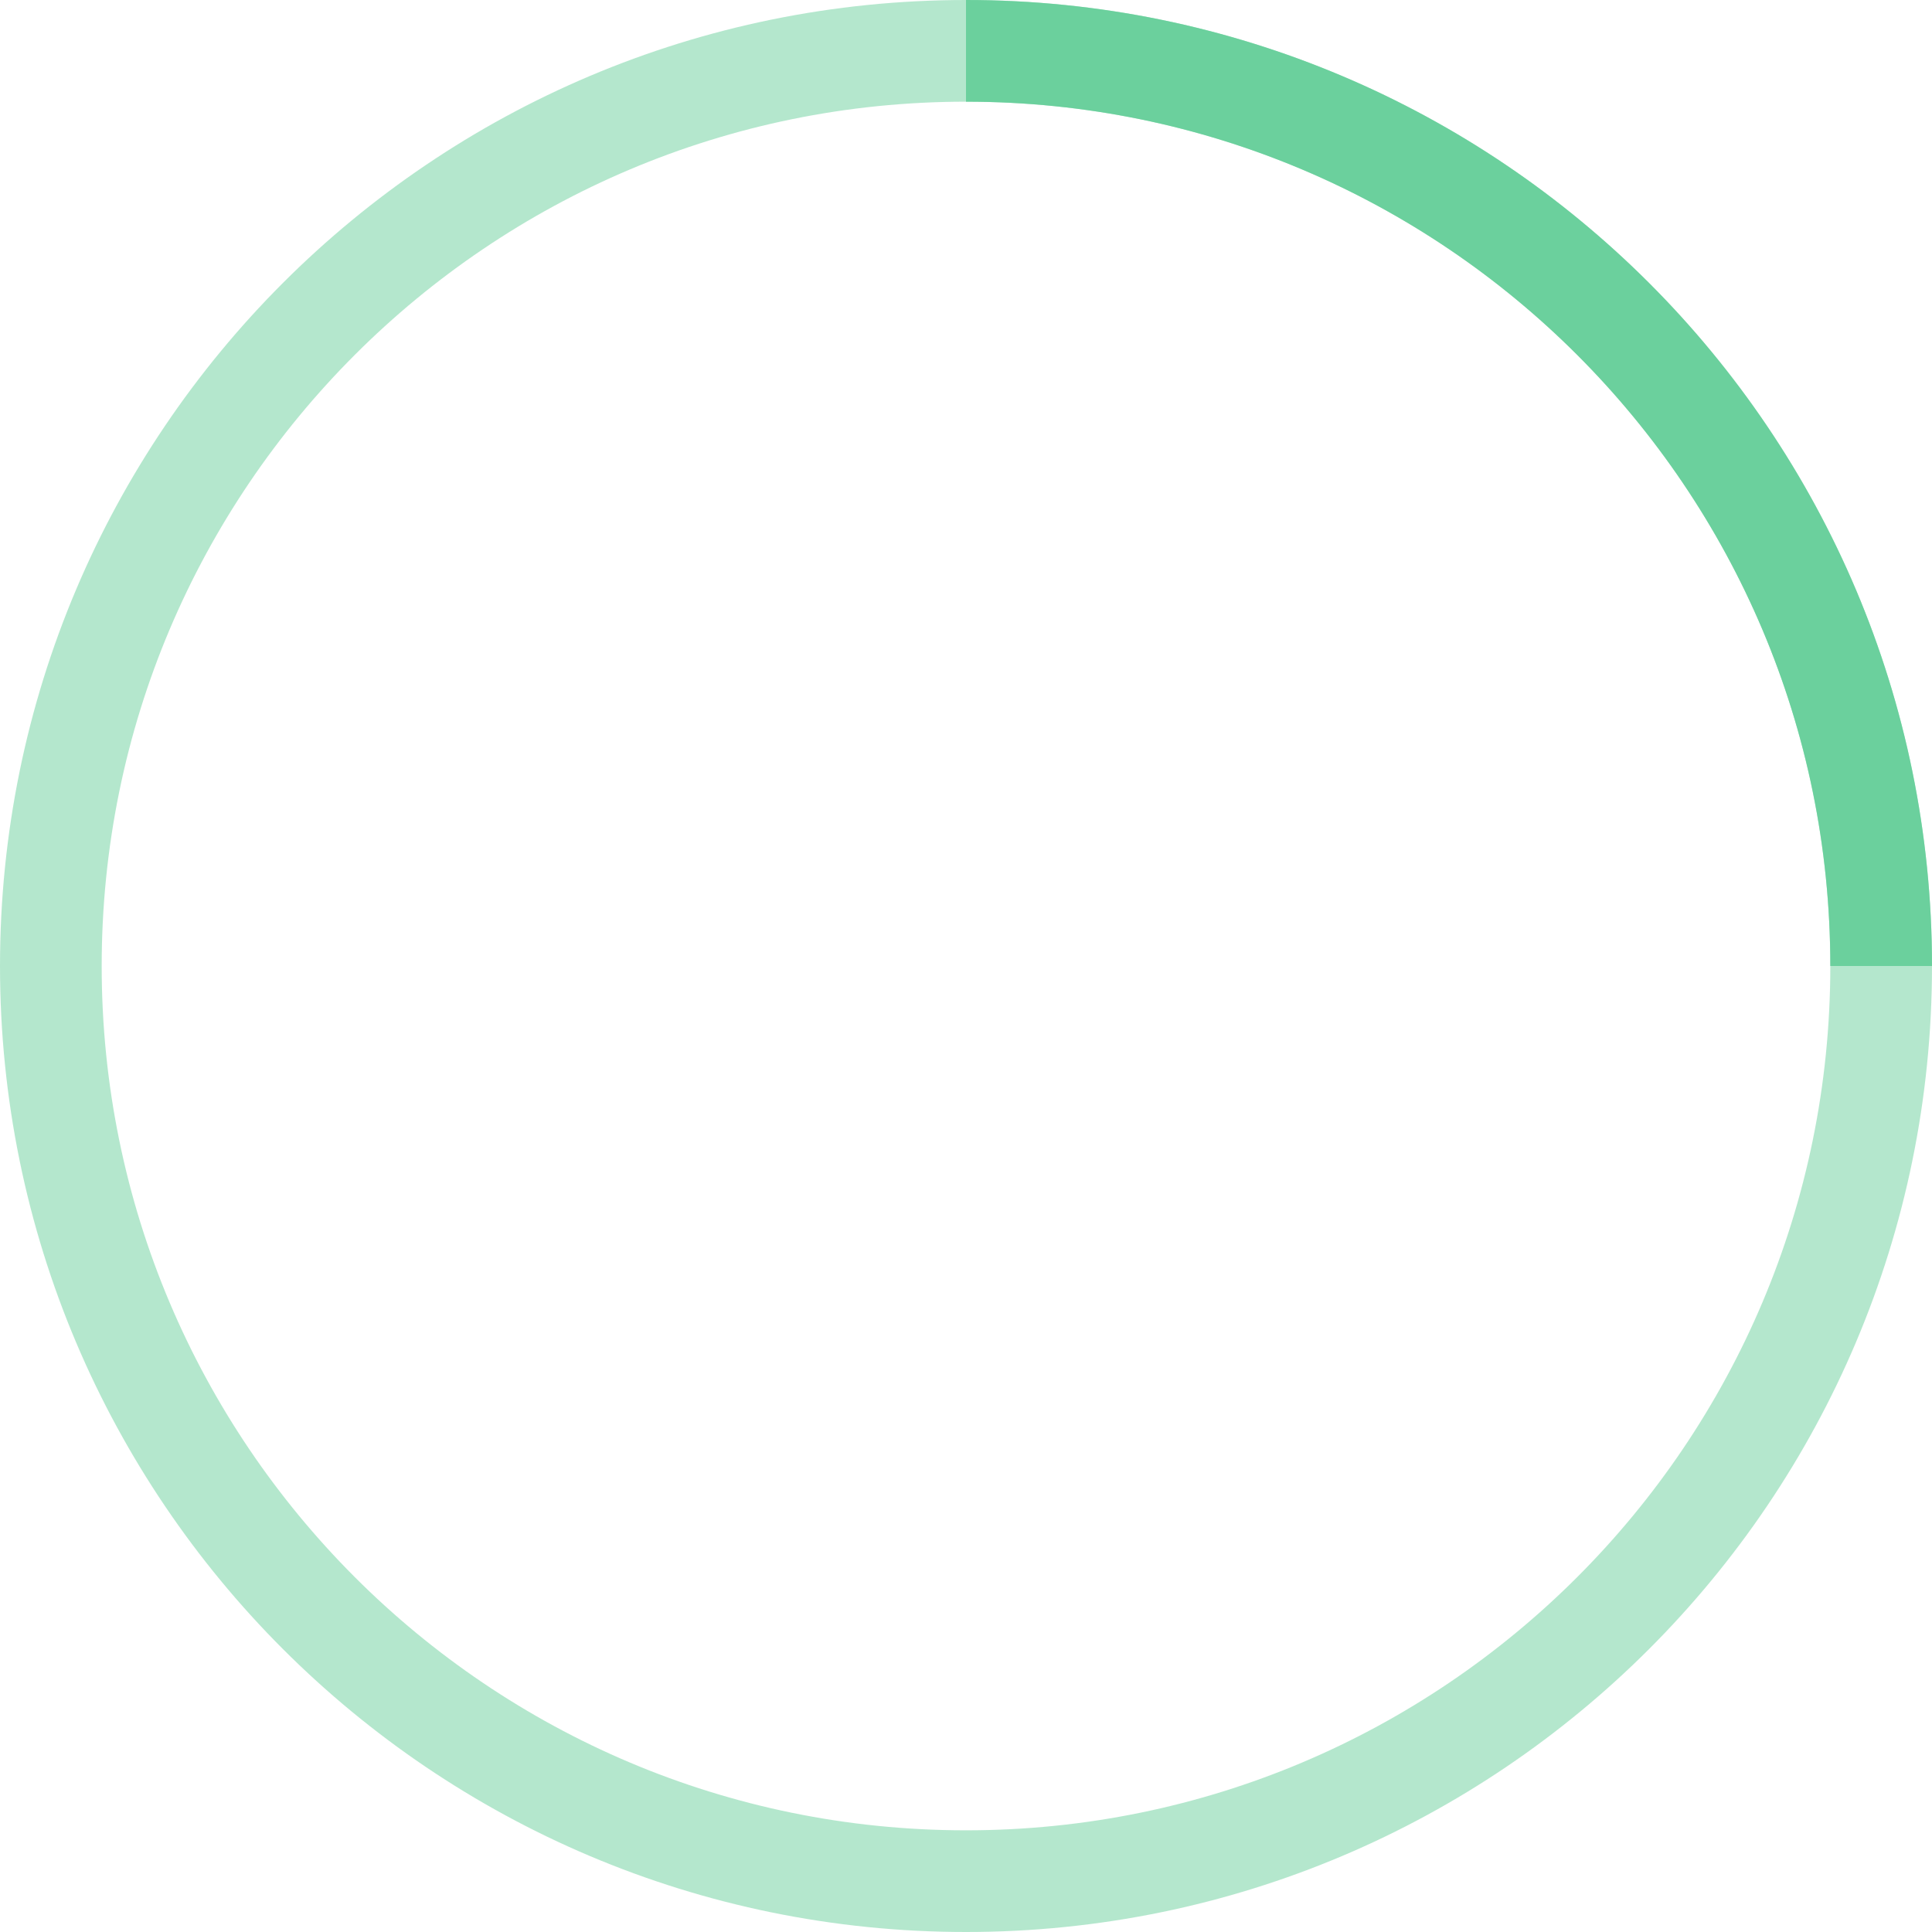
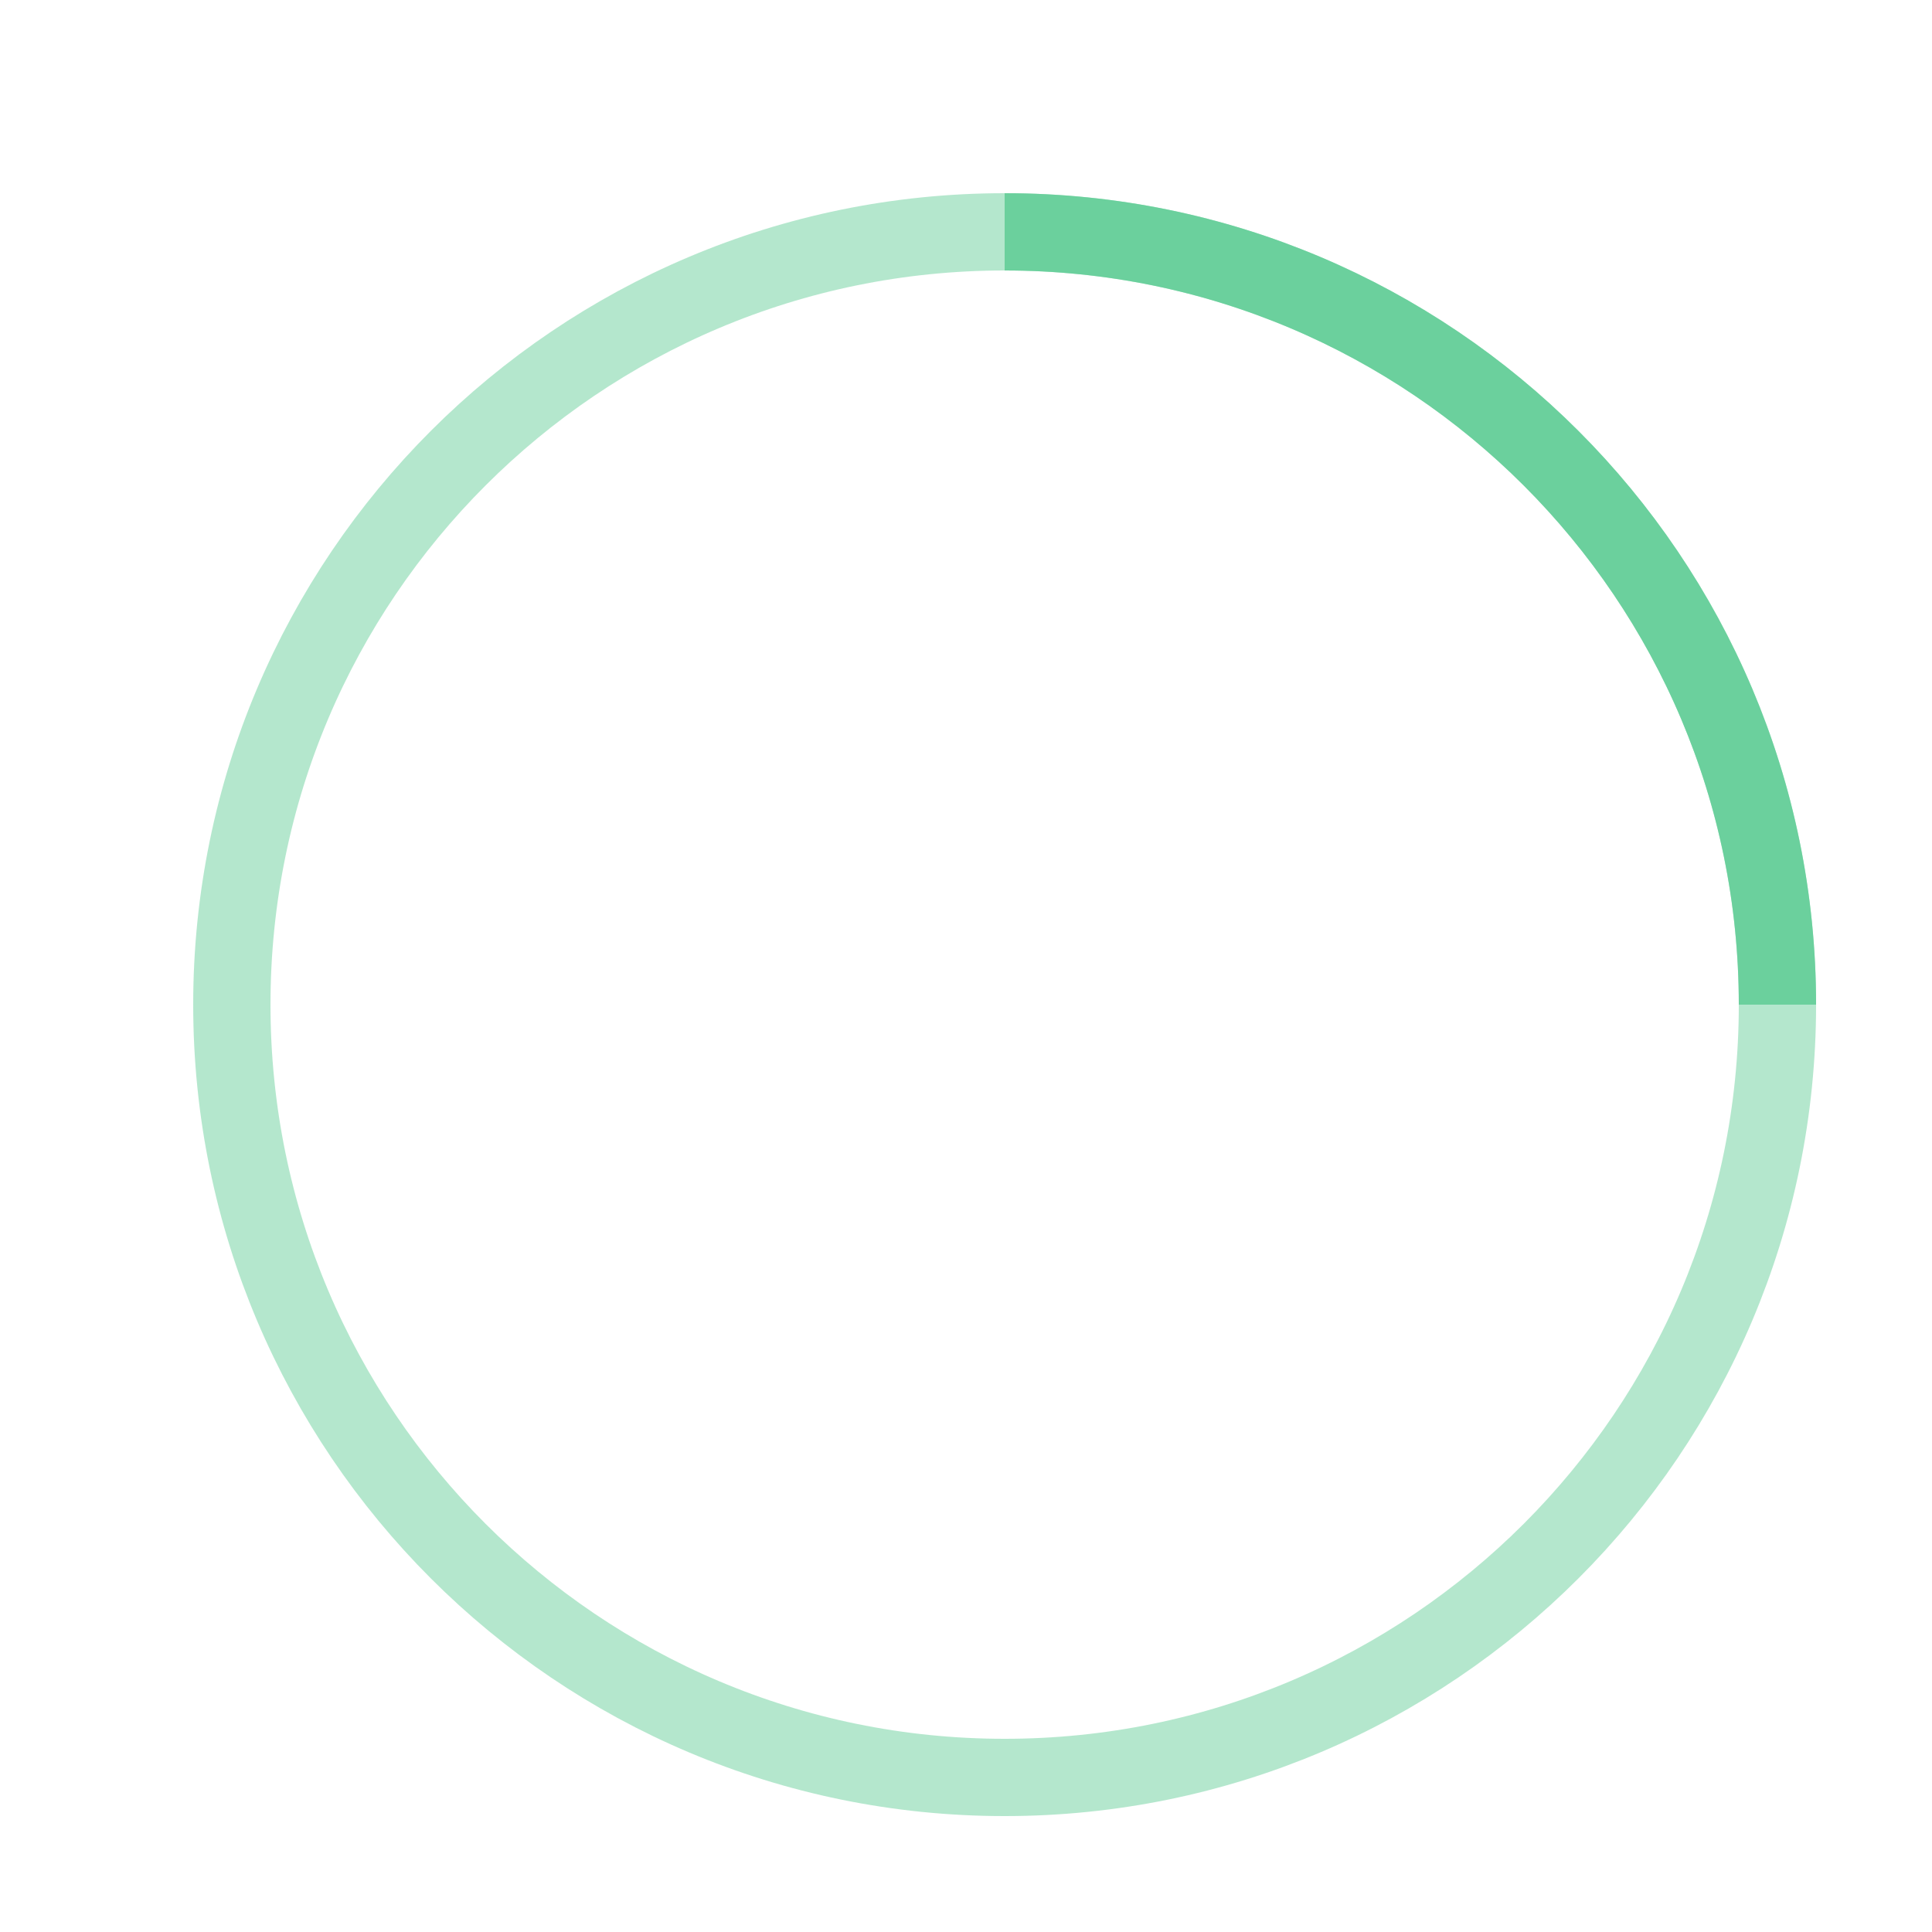
- <svg xmlns="http://www.w3.org/2000/svg" width="38" height="38" viewBox="0 0 38 38" stroke="#6BD09D">
-   <g fill="none" fill-rule="evenodd">
-     <g transform="translate(1 1)" stroke-width="2">
-       <circle stroke-opacity=".5" cx="18" cy="18" r="18" />
-       <path d="M36 18c0-9.94-8.06-18-18-18">
-         <animateTransform attributeName="transform" type="rotate" from="0 18 18" to="360 18 18" dur="1s" repeatCount="indefinite" />
-       </path>
-     </g>
+ <svg xmlns="http://www.w3.org/2000/svg" viewBox="0 0 50 50" stroke="#6BD09D">
+   <g transform="translate(1,1)" stroke-width="2">
+     <circle stroke-opacity=".5" cx="25" cy="25" r="20" style="fill: none;" />
+     <path d="M 45 25 C 45 13.956 36.044 5 25 5" style="fill: none;">
+       <animateTransform attributeName="transform" type="rotate" from="0 25 25" to="360 25 25" dur="1s" repeatCount="indefinite" />
+     </path>
  </g>
</svg>
